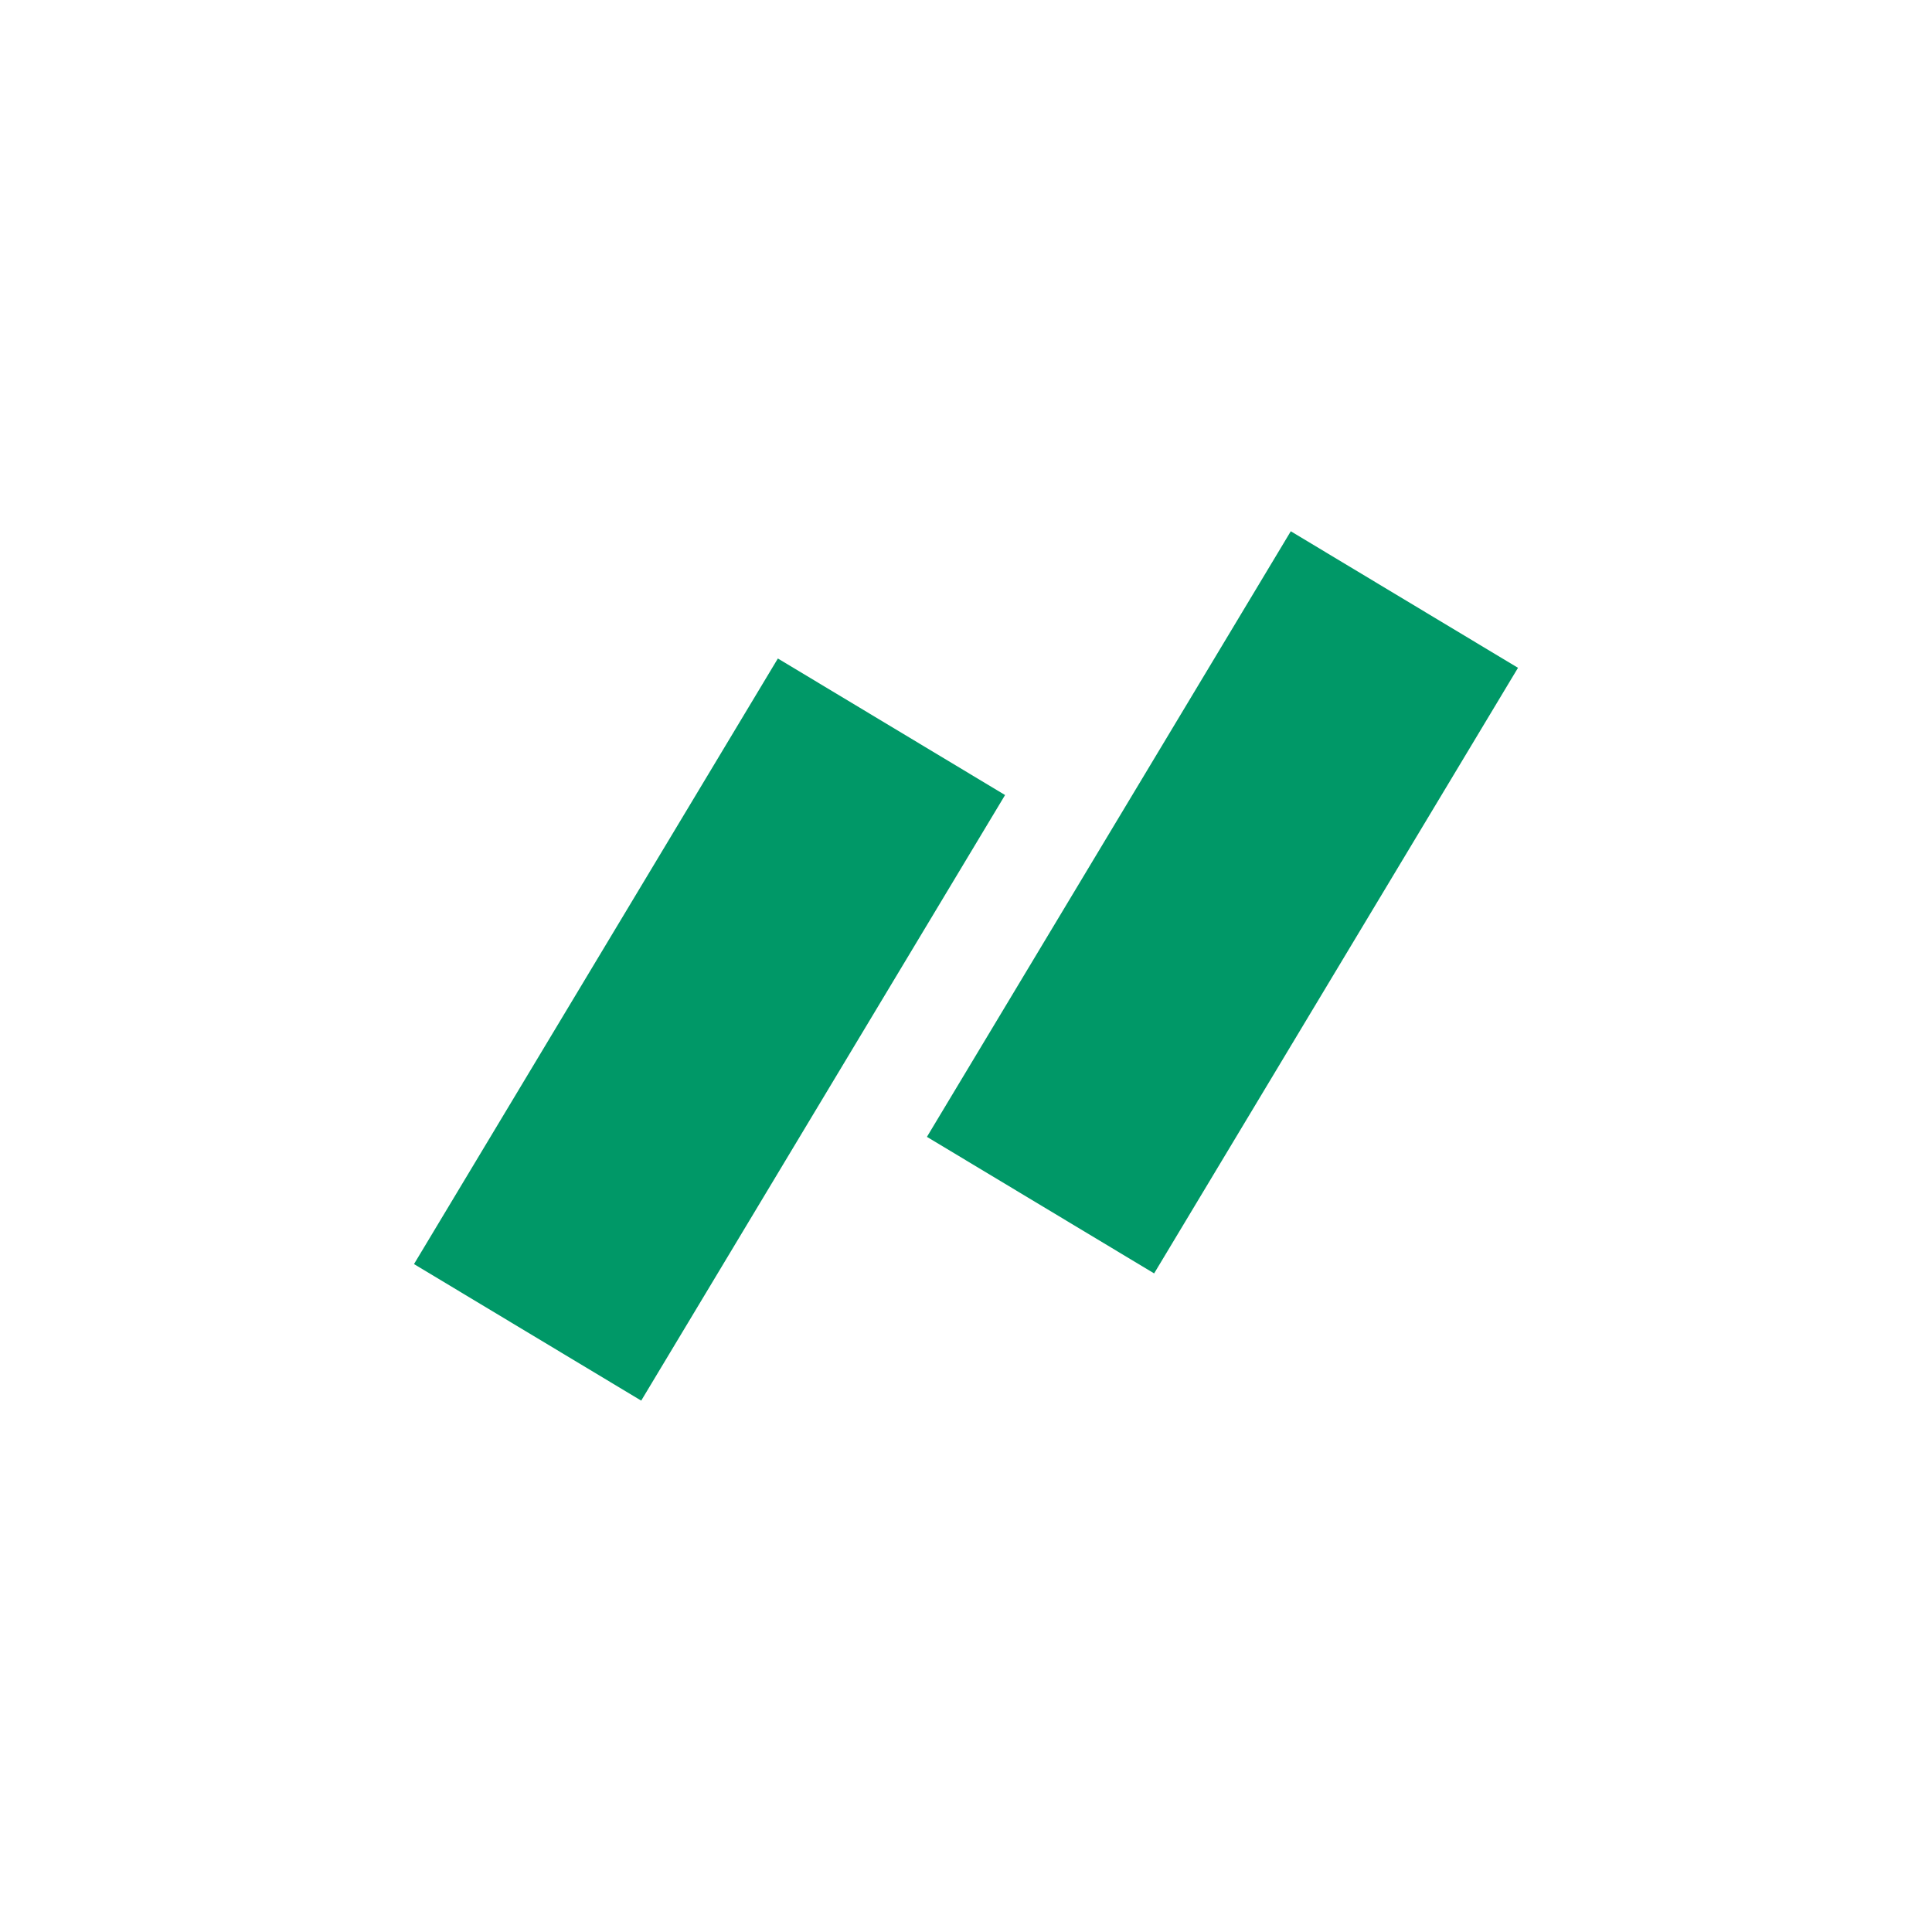
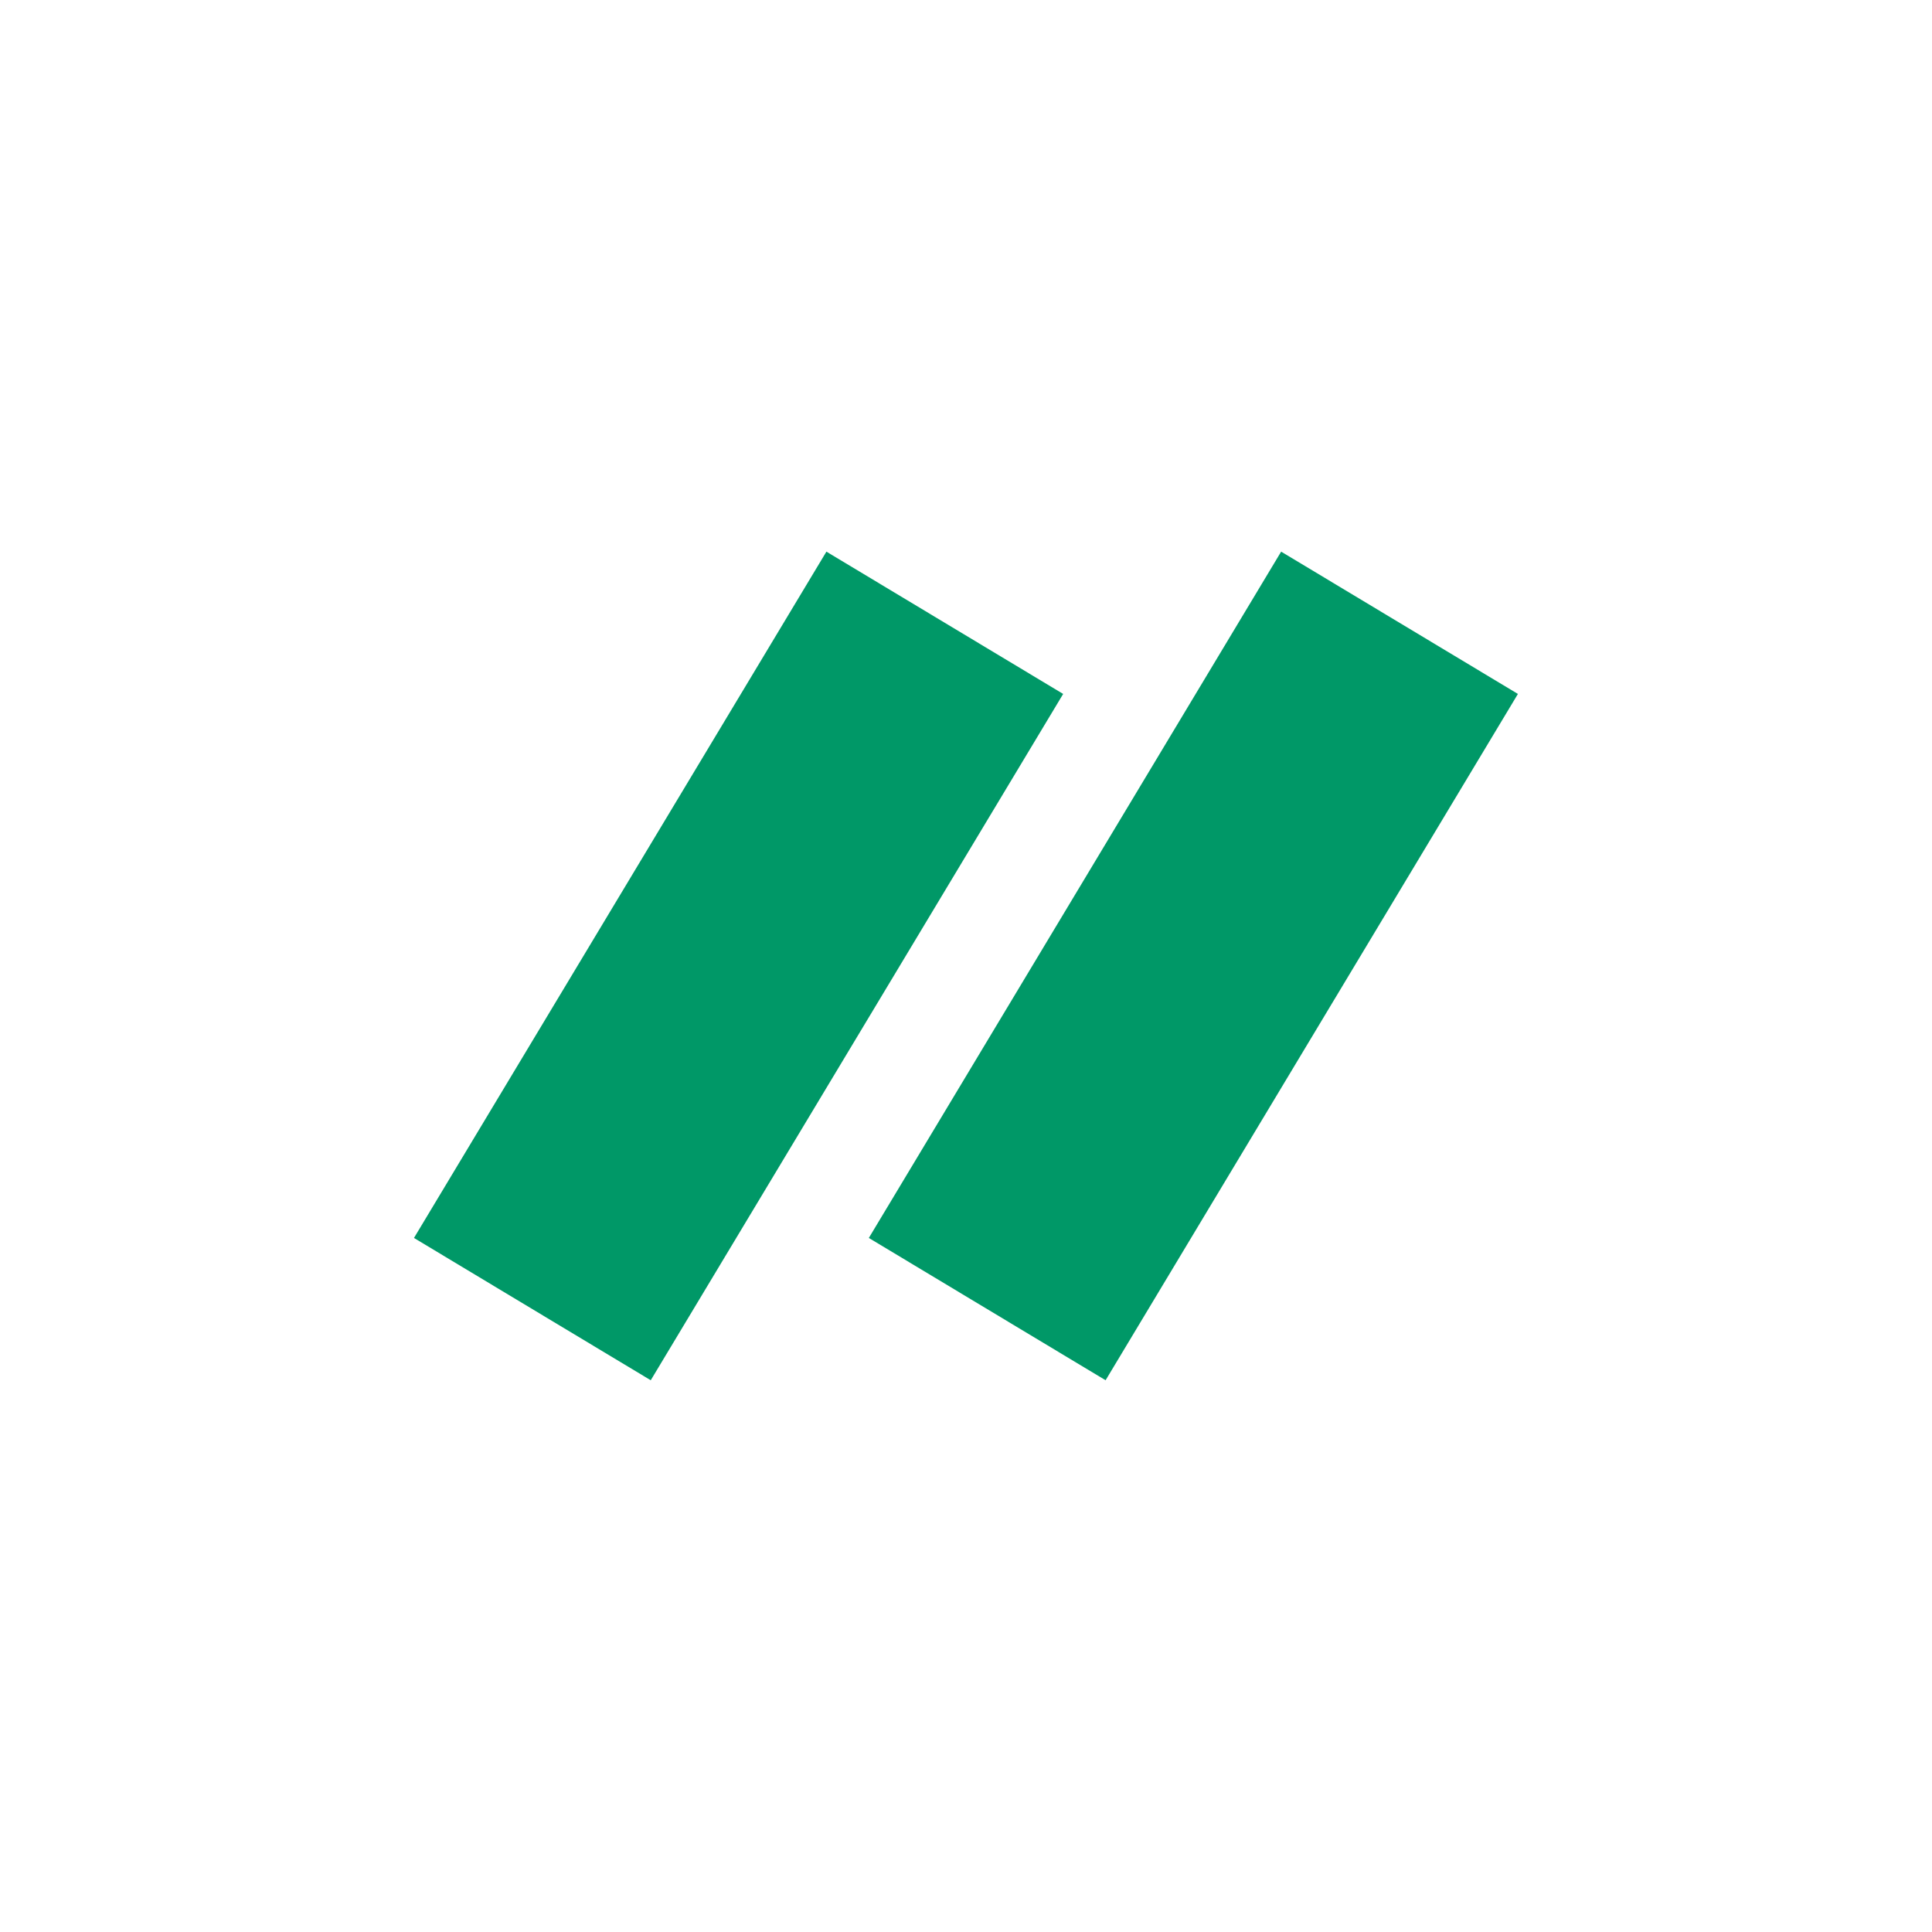
- <svg xmlns="http://www.w3.org/2000/svg" viewBox="-39.05 -47.11 182.23 182.23" width="512" height="512" role="img" aria-label="착한거래">
-   <rect x="-39.05" y="-47.11" width="182.23" height="182.23" fill="#FFFFFF" />
+ <svg xmlns="http://www.w3.org/2000/svg" viewBox="-37.47 -37.43 174.87 174.87" width="512" height="512" role="img" aria-label="착한거래">
+   <rect x="-37.47" y="-37.43" width="174.87" height="174.87" fill="#FFFFFF" />
  <g fill="#009867">
-     <path d="M0.00 72.12 L21.43 85.00 L55.75 27.88 L34.32 15.00 Z" />
-     <path d="M48.38 60.12 L69.81 73.00 L104.13 15.88 L82.70 3.00 Z" />
+     <path d="M0.00 74.62 L21.43 87.50 L58.76 25.38 L37.33 12.50 Z" />
+     <path d="M41.17 74.62 L62.60 87.50 L99.92 25.38 L78.49 12.50 Z" />
  </g>
</svg>
